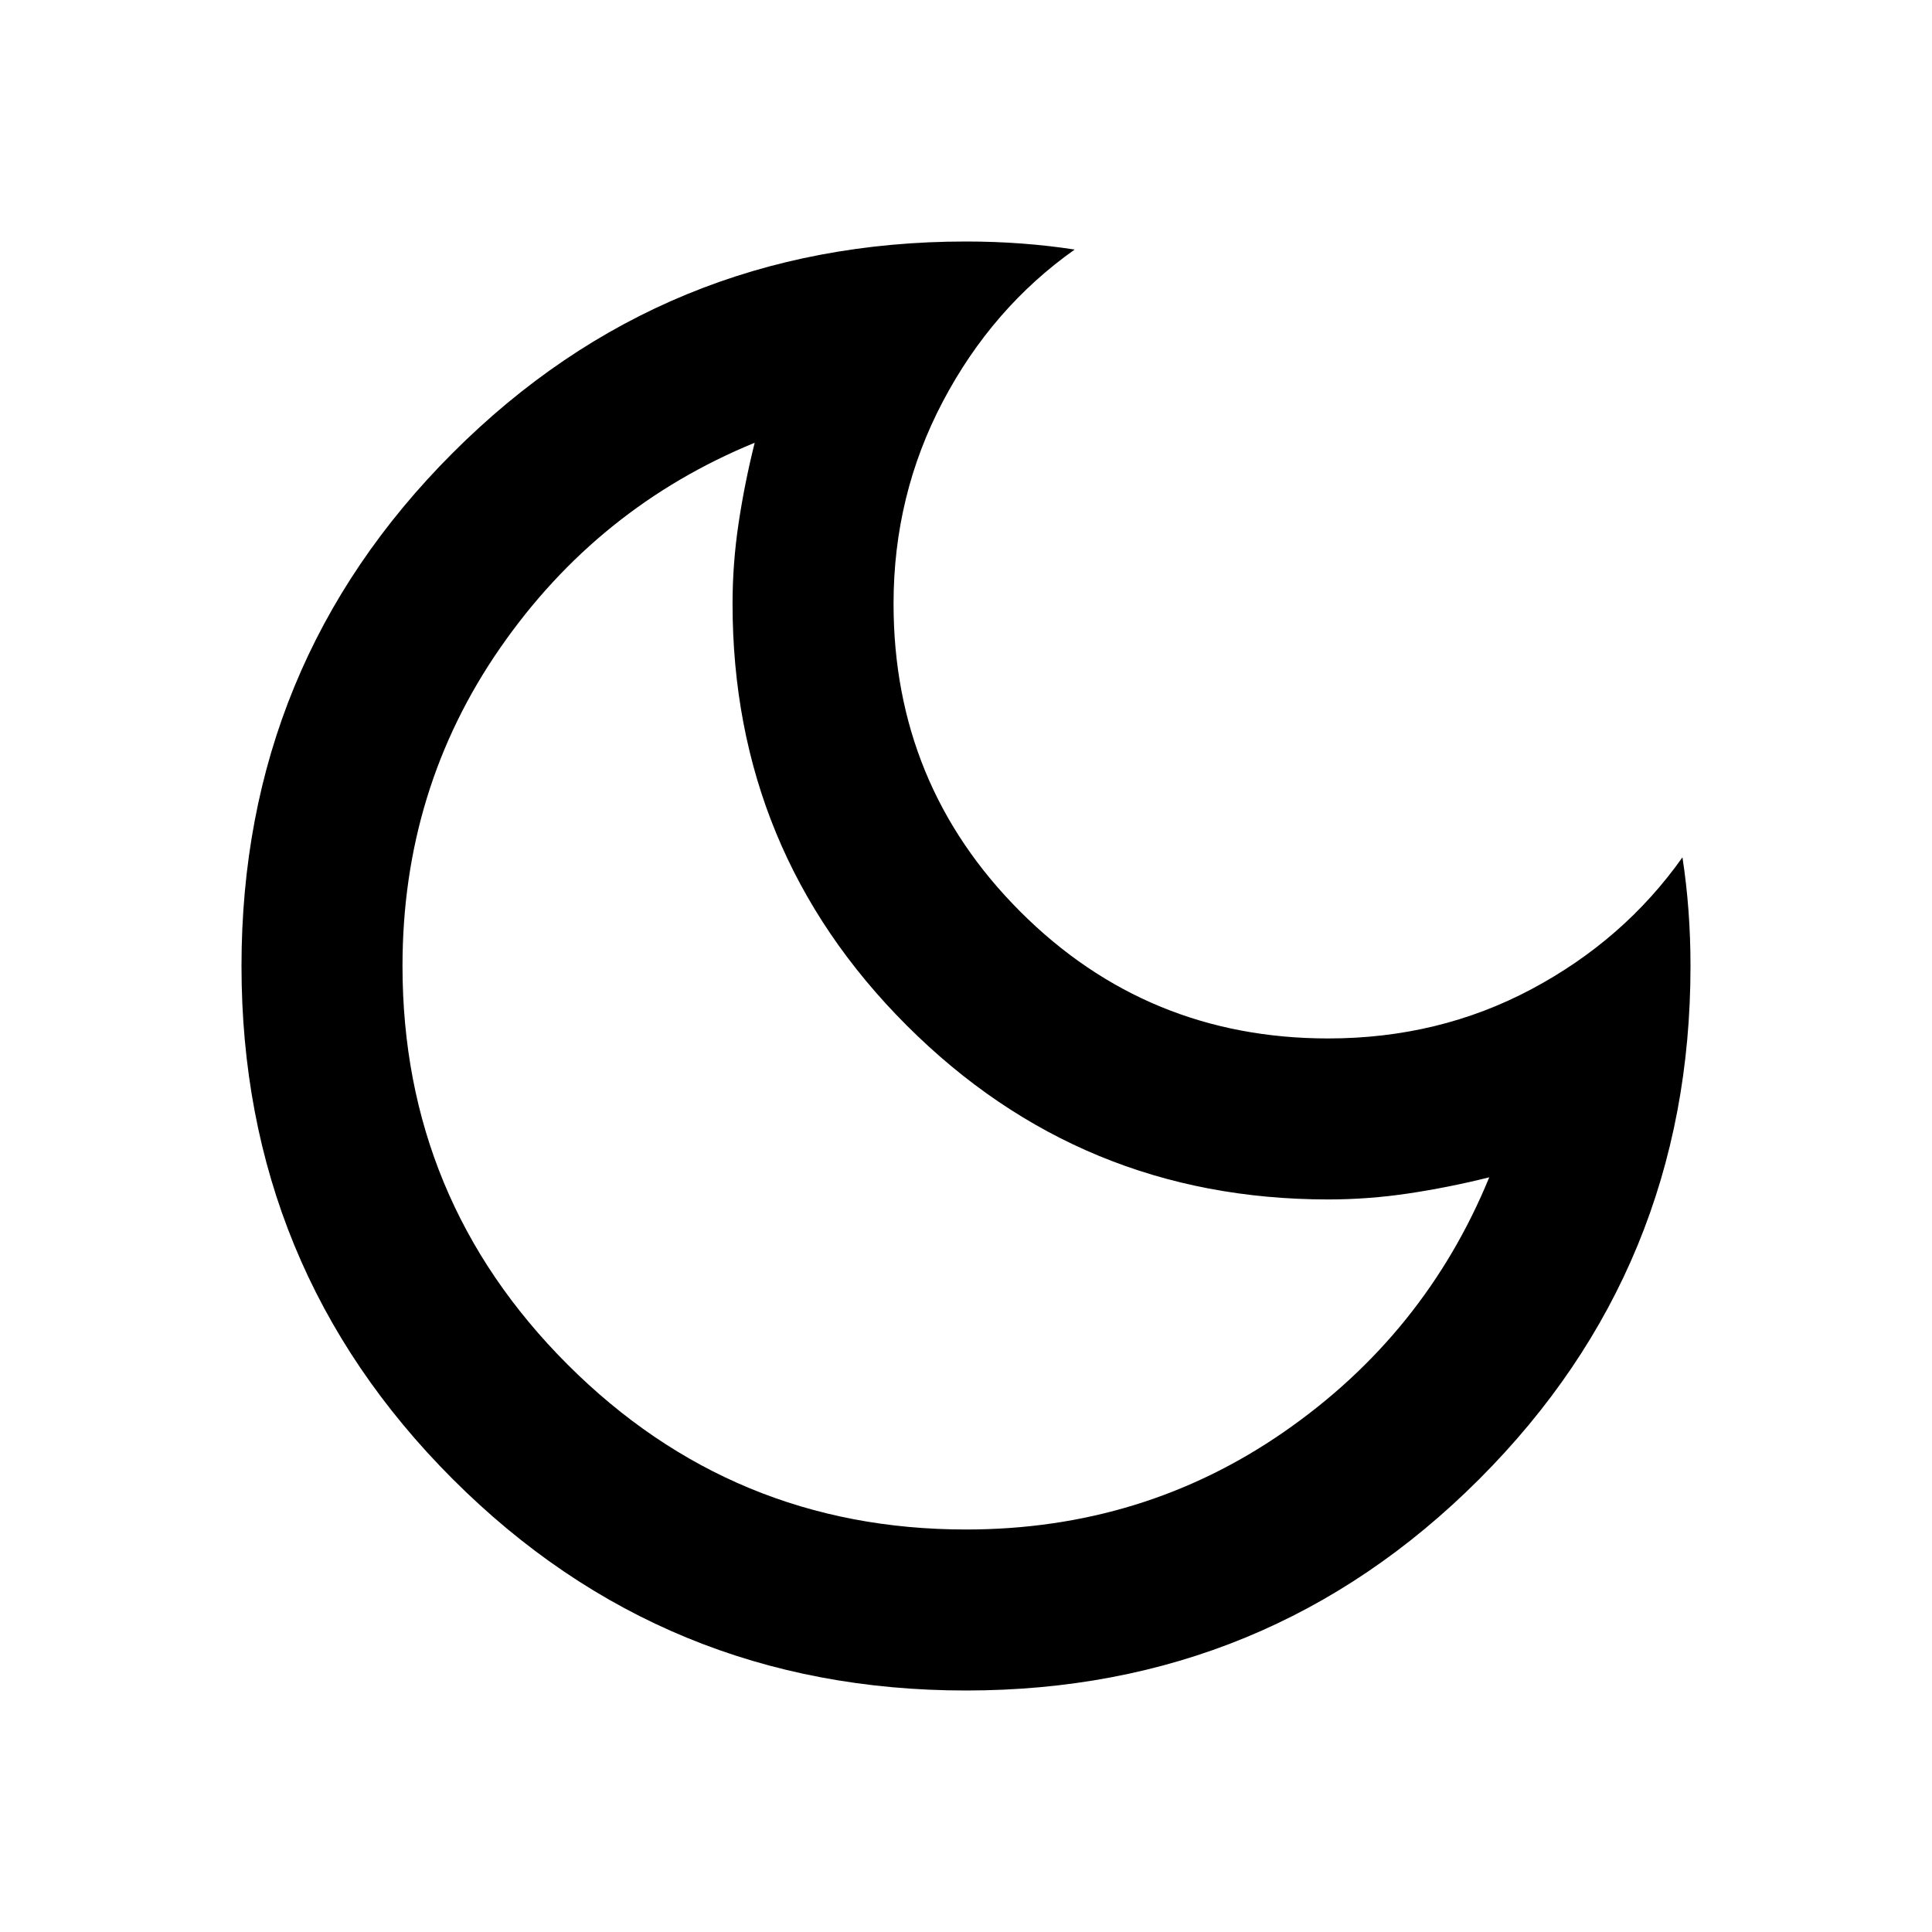
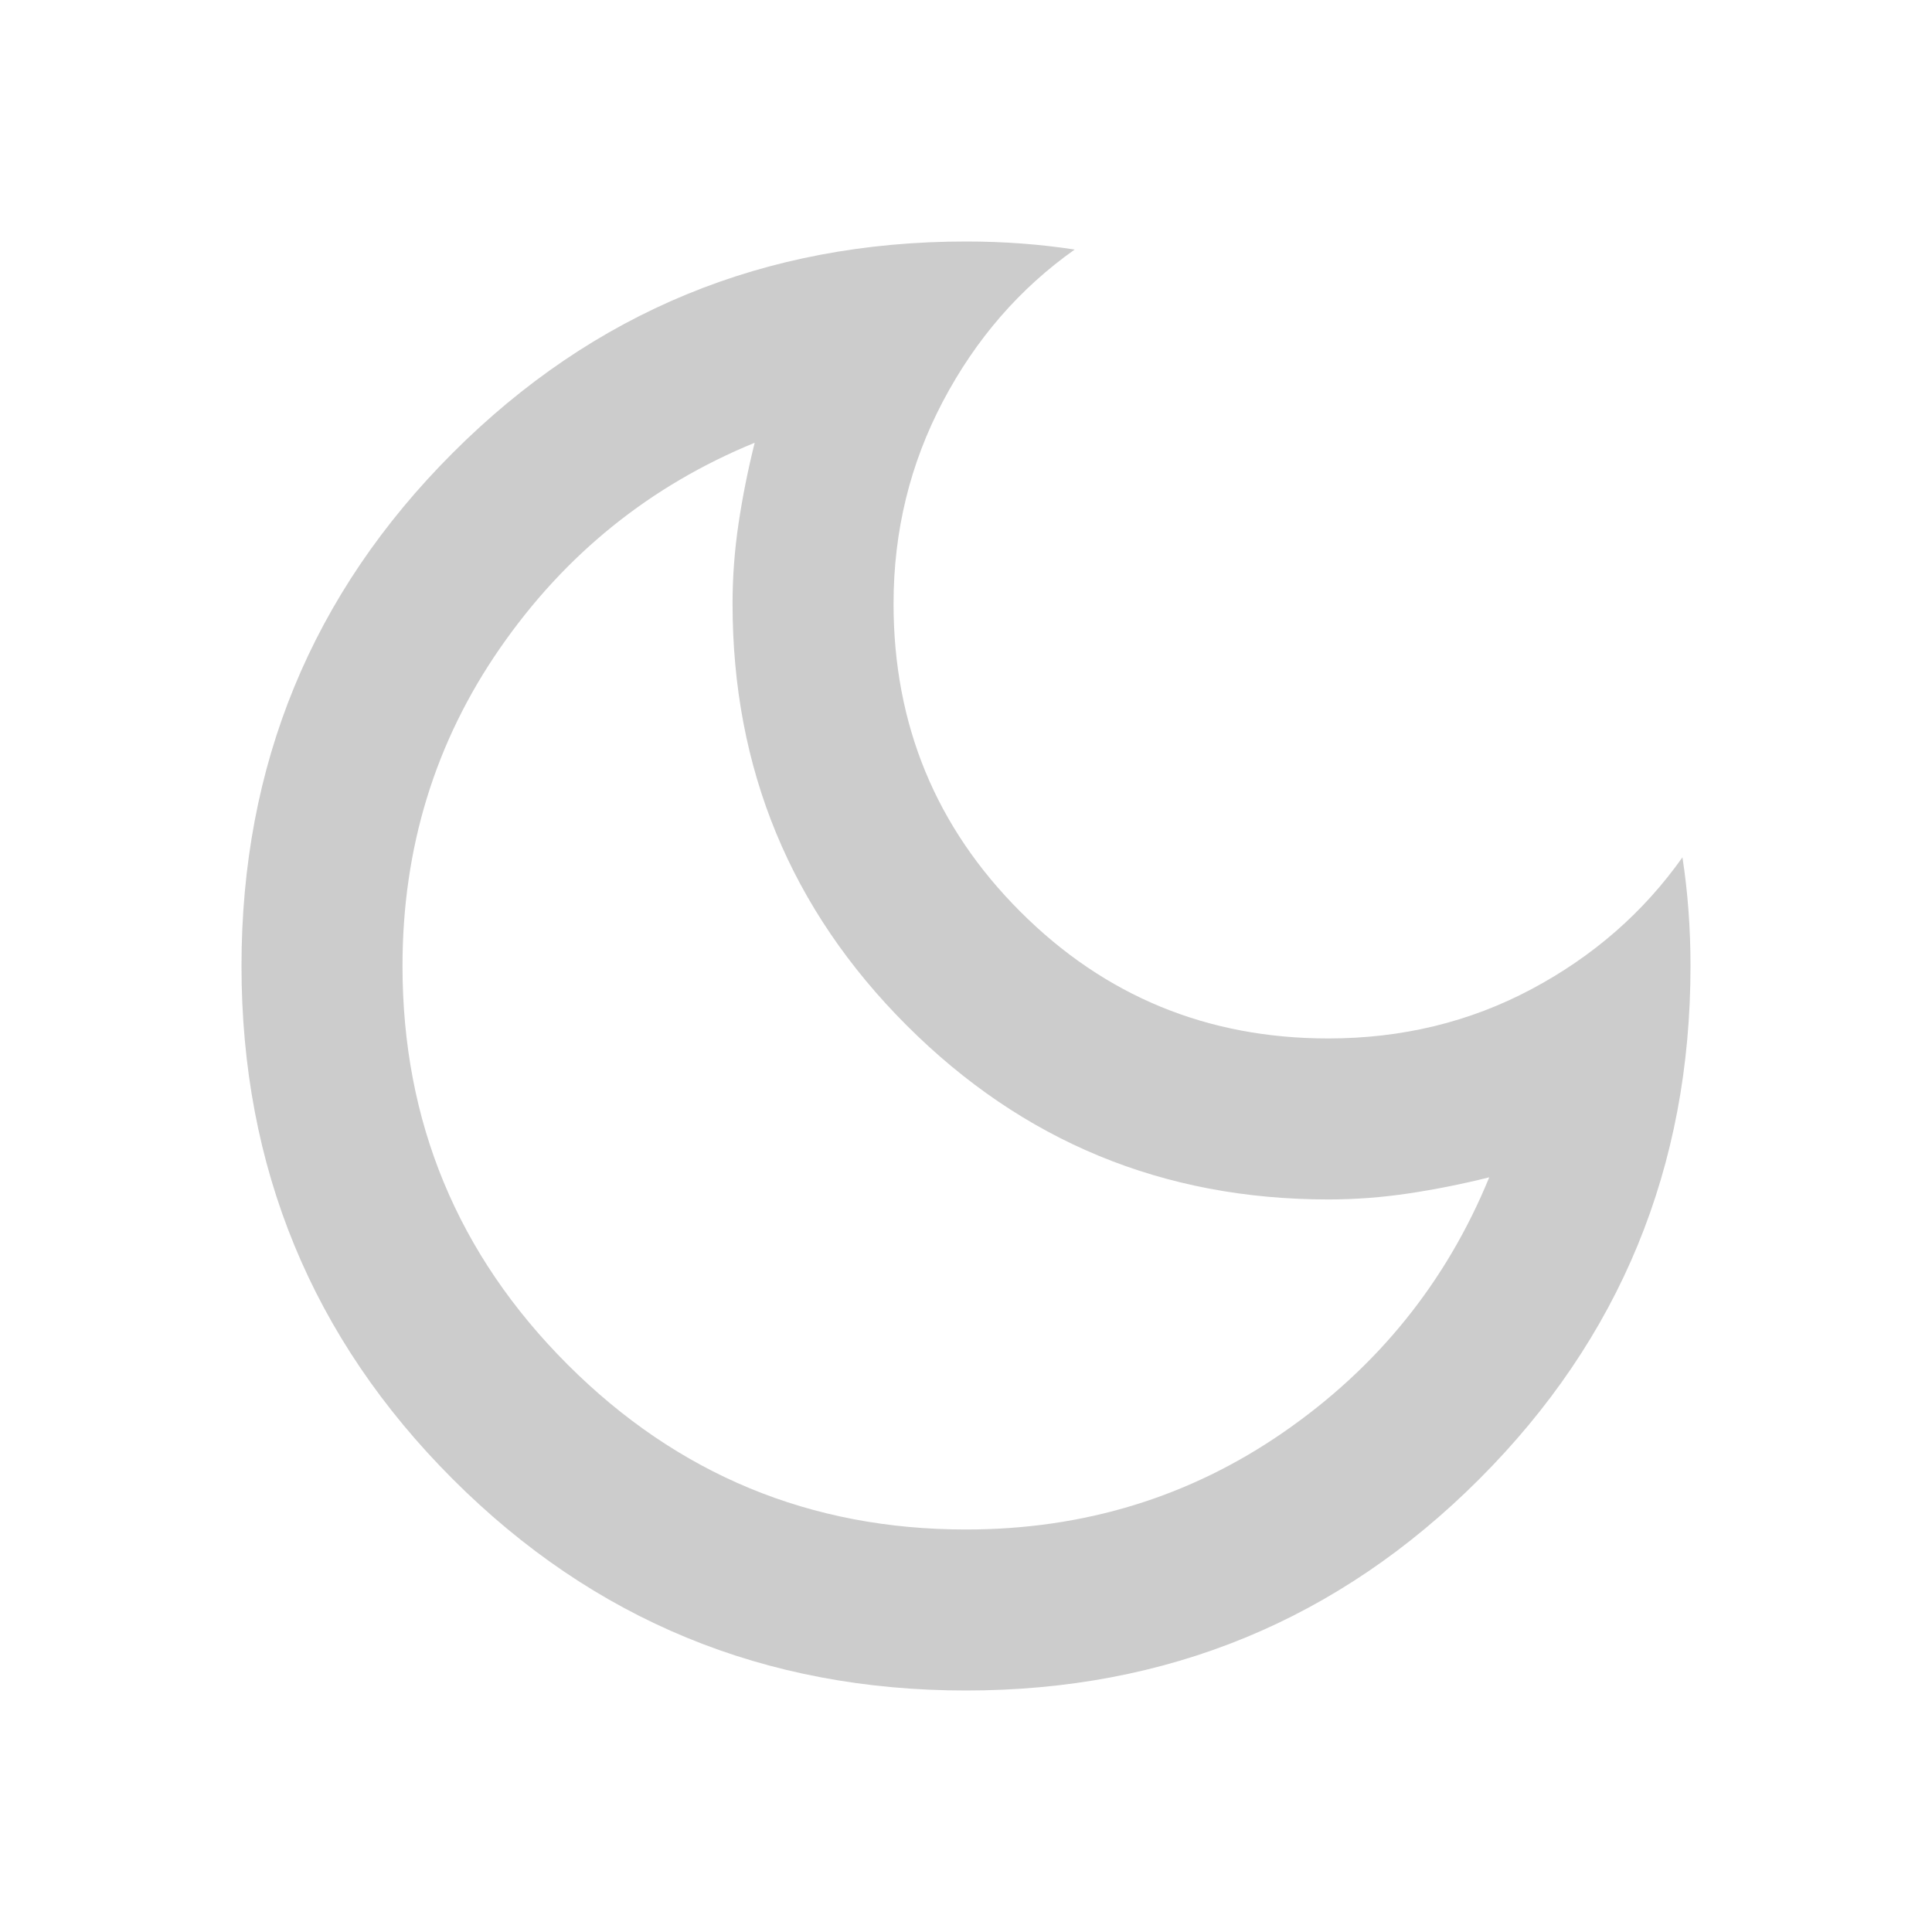
- <svg xmlns="http://www.w3.org/2000/svg" height="24px" viewBox="0 -960 960 960" width="24px" fill="#000000">
+ <svg xmlns="http://www.w3.org/2000/svg" height="24px" viewBox="0 -960 960 960" width="24px" fill="#CCCCCC">
  <path d="M480-120q-150 0-255-105T120-480q0-150 105-255t255-105q14 0 27.5 1t26.5 3q-41 29-65.5 75.5T444-660q0 90 63 153t153 63q55 0 101-24.5t75-65.5q2 13 3 26.5t1 27.5q0 150-105 255T480-120Zm0-80q88 0 158-48.5T740-375q-20 5-40 8t-40 3q-123 0-209.5-86.5T364-660q0-20 3-40t8-40q-78 32-126.5 102T200-480q0 116 82 198t198 82Zm-10-270Z" />
</svg>
